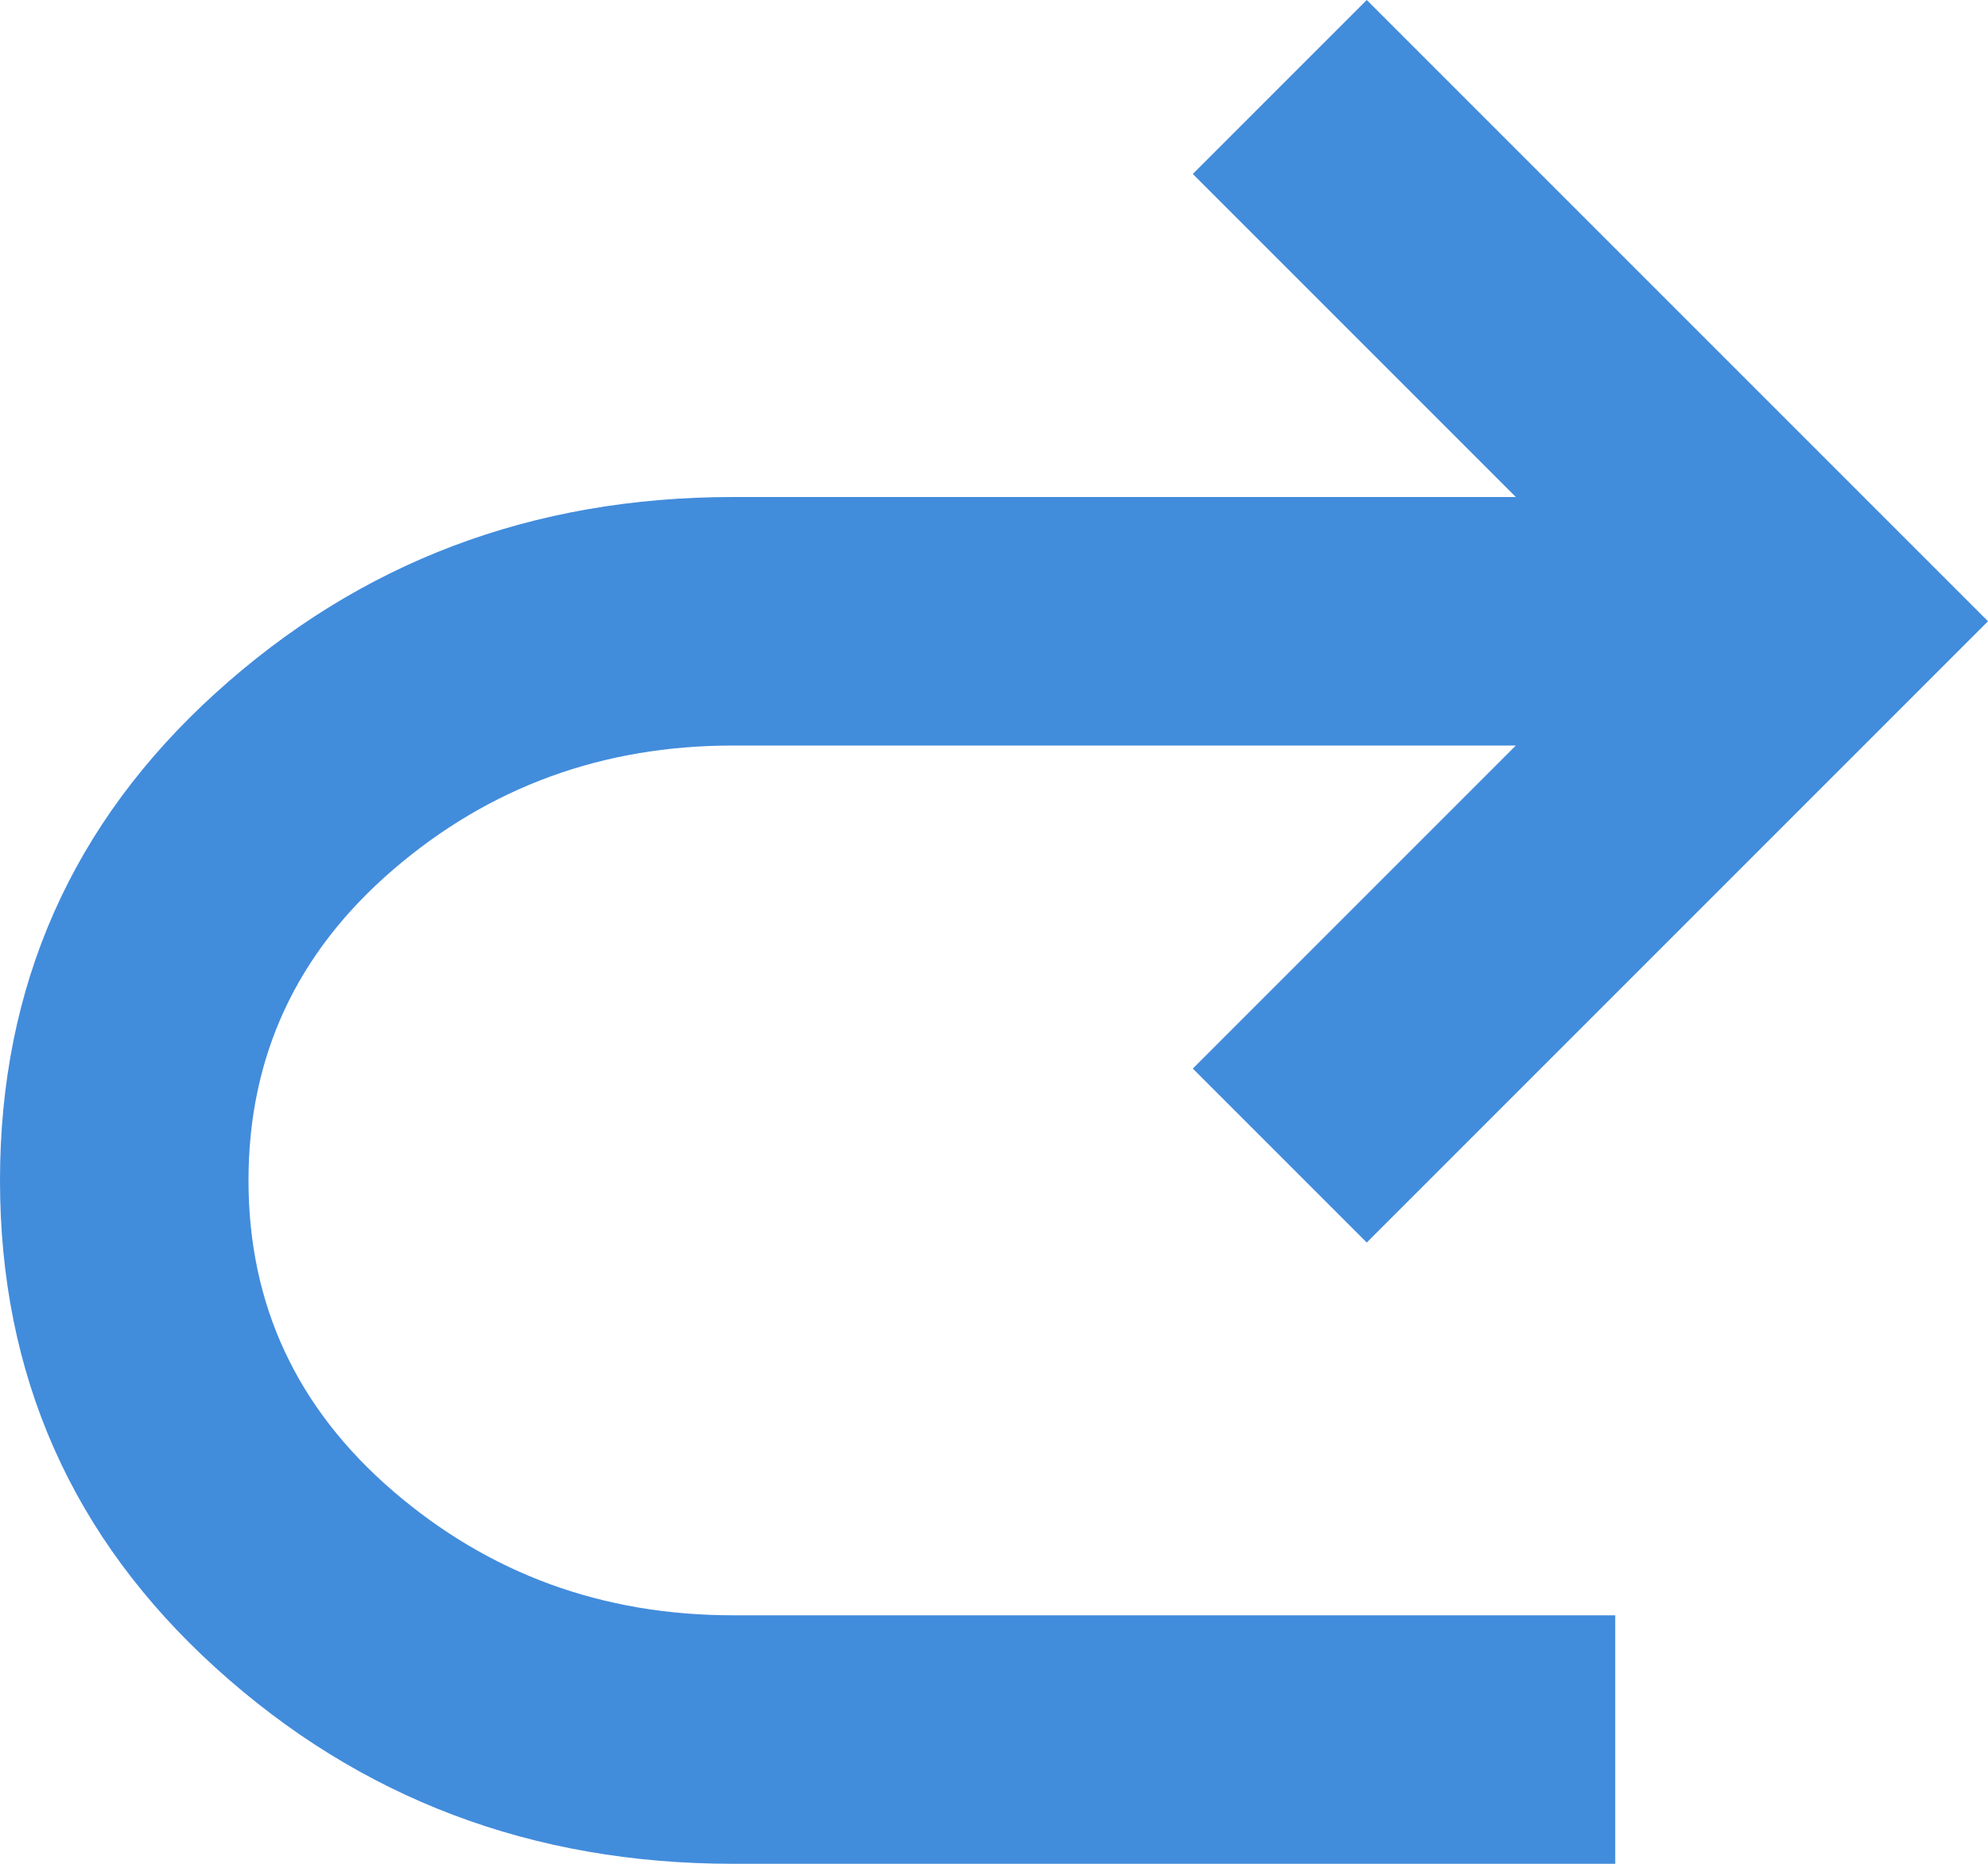
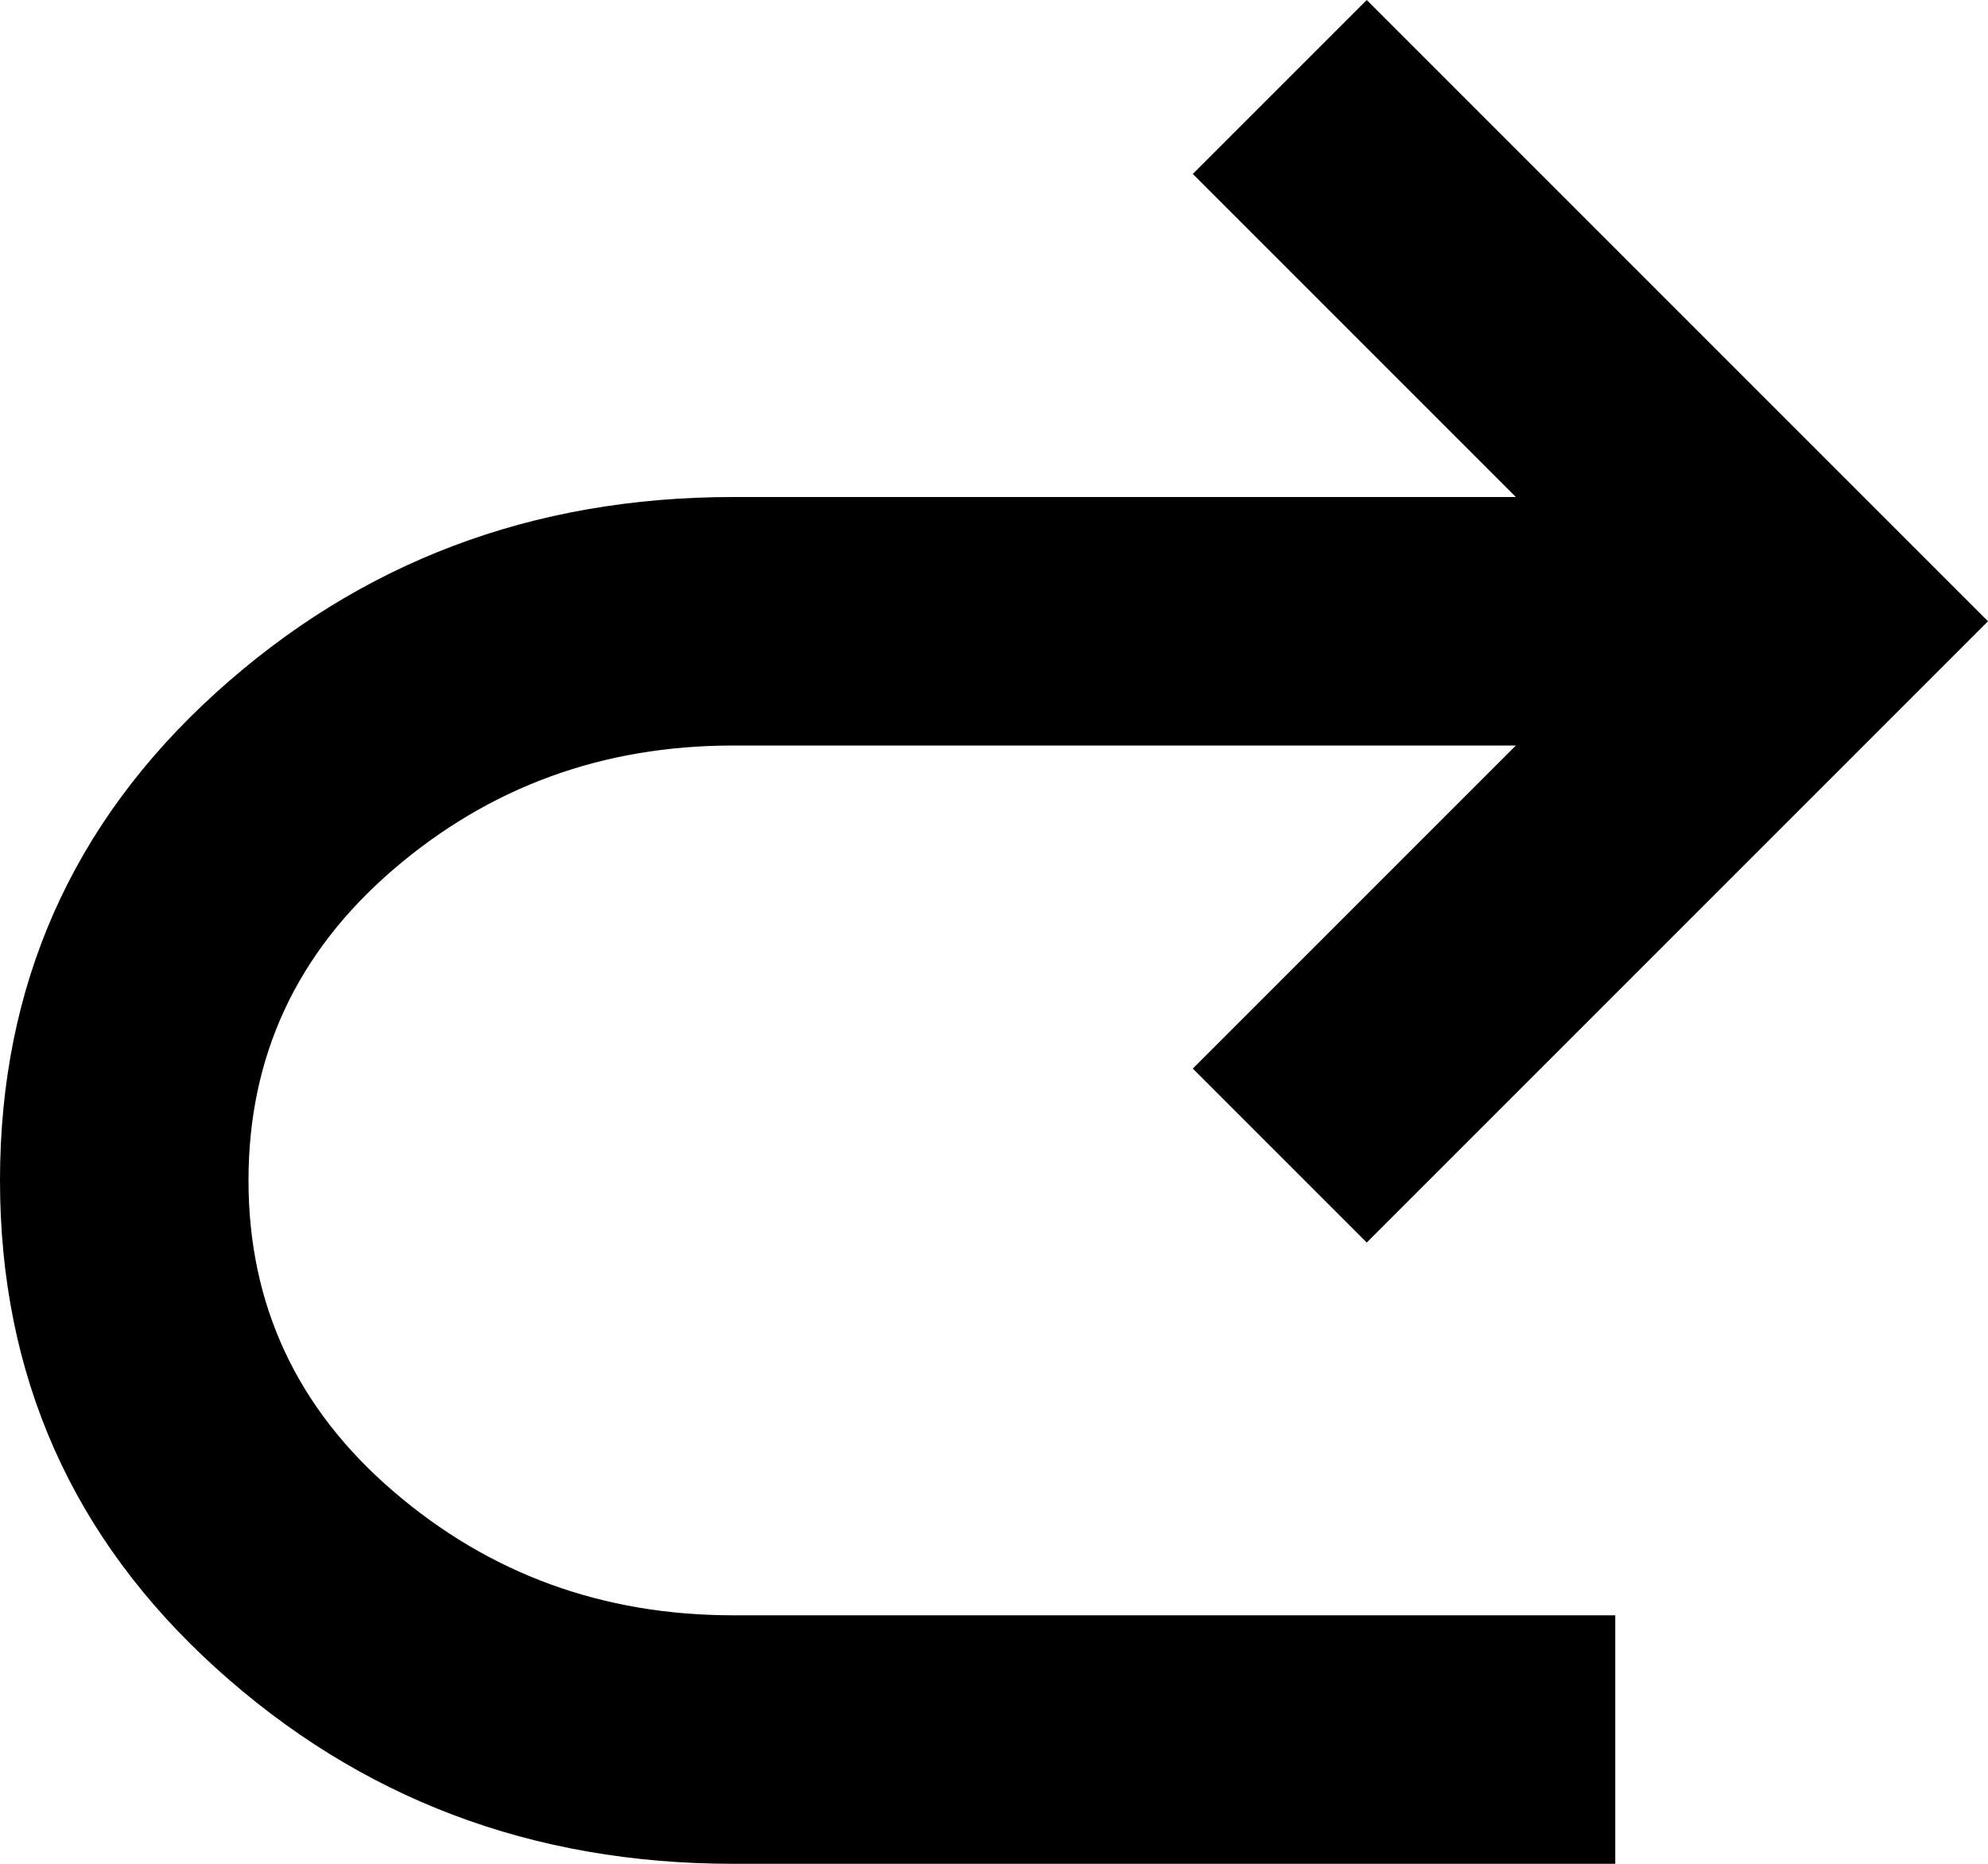
<svg xmlns="http://www.w3.org/2000/svg" width="16" height="15" viewBox="0 0 16 15" fill="none">
-   <path d="M5.9 15C4.283 15 2.896 14.475 1.738 13.425C0.579 12.375 0 11.067 0 9.5C0 7.933 0.579 6.625 1.738 5.575C2.896 4.525 4.283 4 5.9 4H12.2L9.6 1.4L11 0L16 5L11 10L9.6 8.6L12.2 6H5.9C4.85 6 3.938 6.333 3.163 7C2.388 7.667 2 8.5 2 9.5C2 10.5 2.388 11.333 3.163 12C3.938 12.667 4.85 13 5.9 13H13V15H5.9Z" fill="#428CDC" />
+   <path d="M5.9 15C4.283 15 2.896 14.475 1.738 13.425C0.579 12.375 0 11.067 0 9.5C0 7.933 0.579 6.625 1.738 5.575C2.896 4.525 4.283 4 5.9 4H12.2L9.6 1.4L11 0L16 5L11 10L9.6 8.6L12.2 6H5.9C4.85 6 3.938 6.333 3.163 7C2.388 7.667 2 8.5 2 9.5C2 10.5 2.388 11.333 3.163 12C3.938 12.667 4.85 13 5.9 13H13V15H5.9Z" fill="currentColor" />
</svg>
